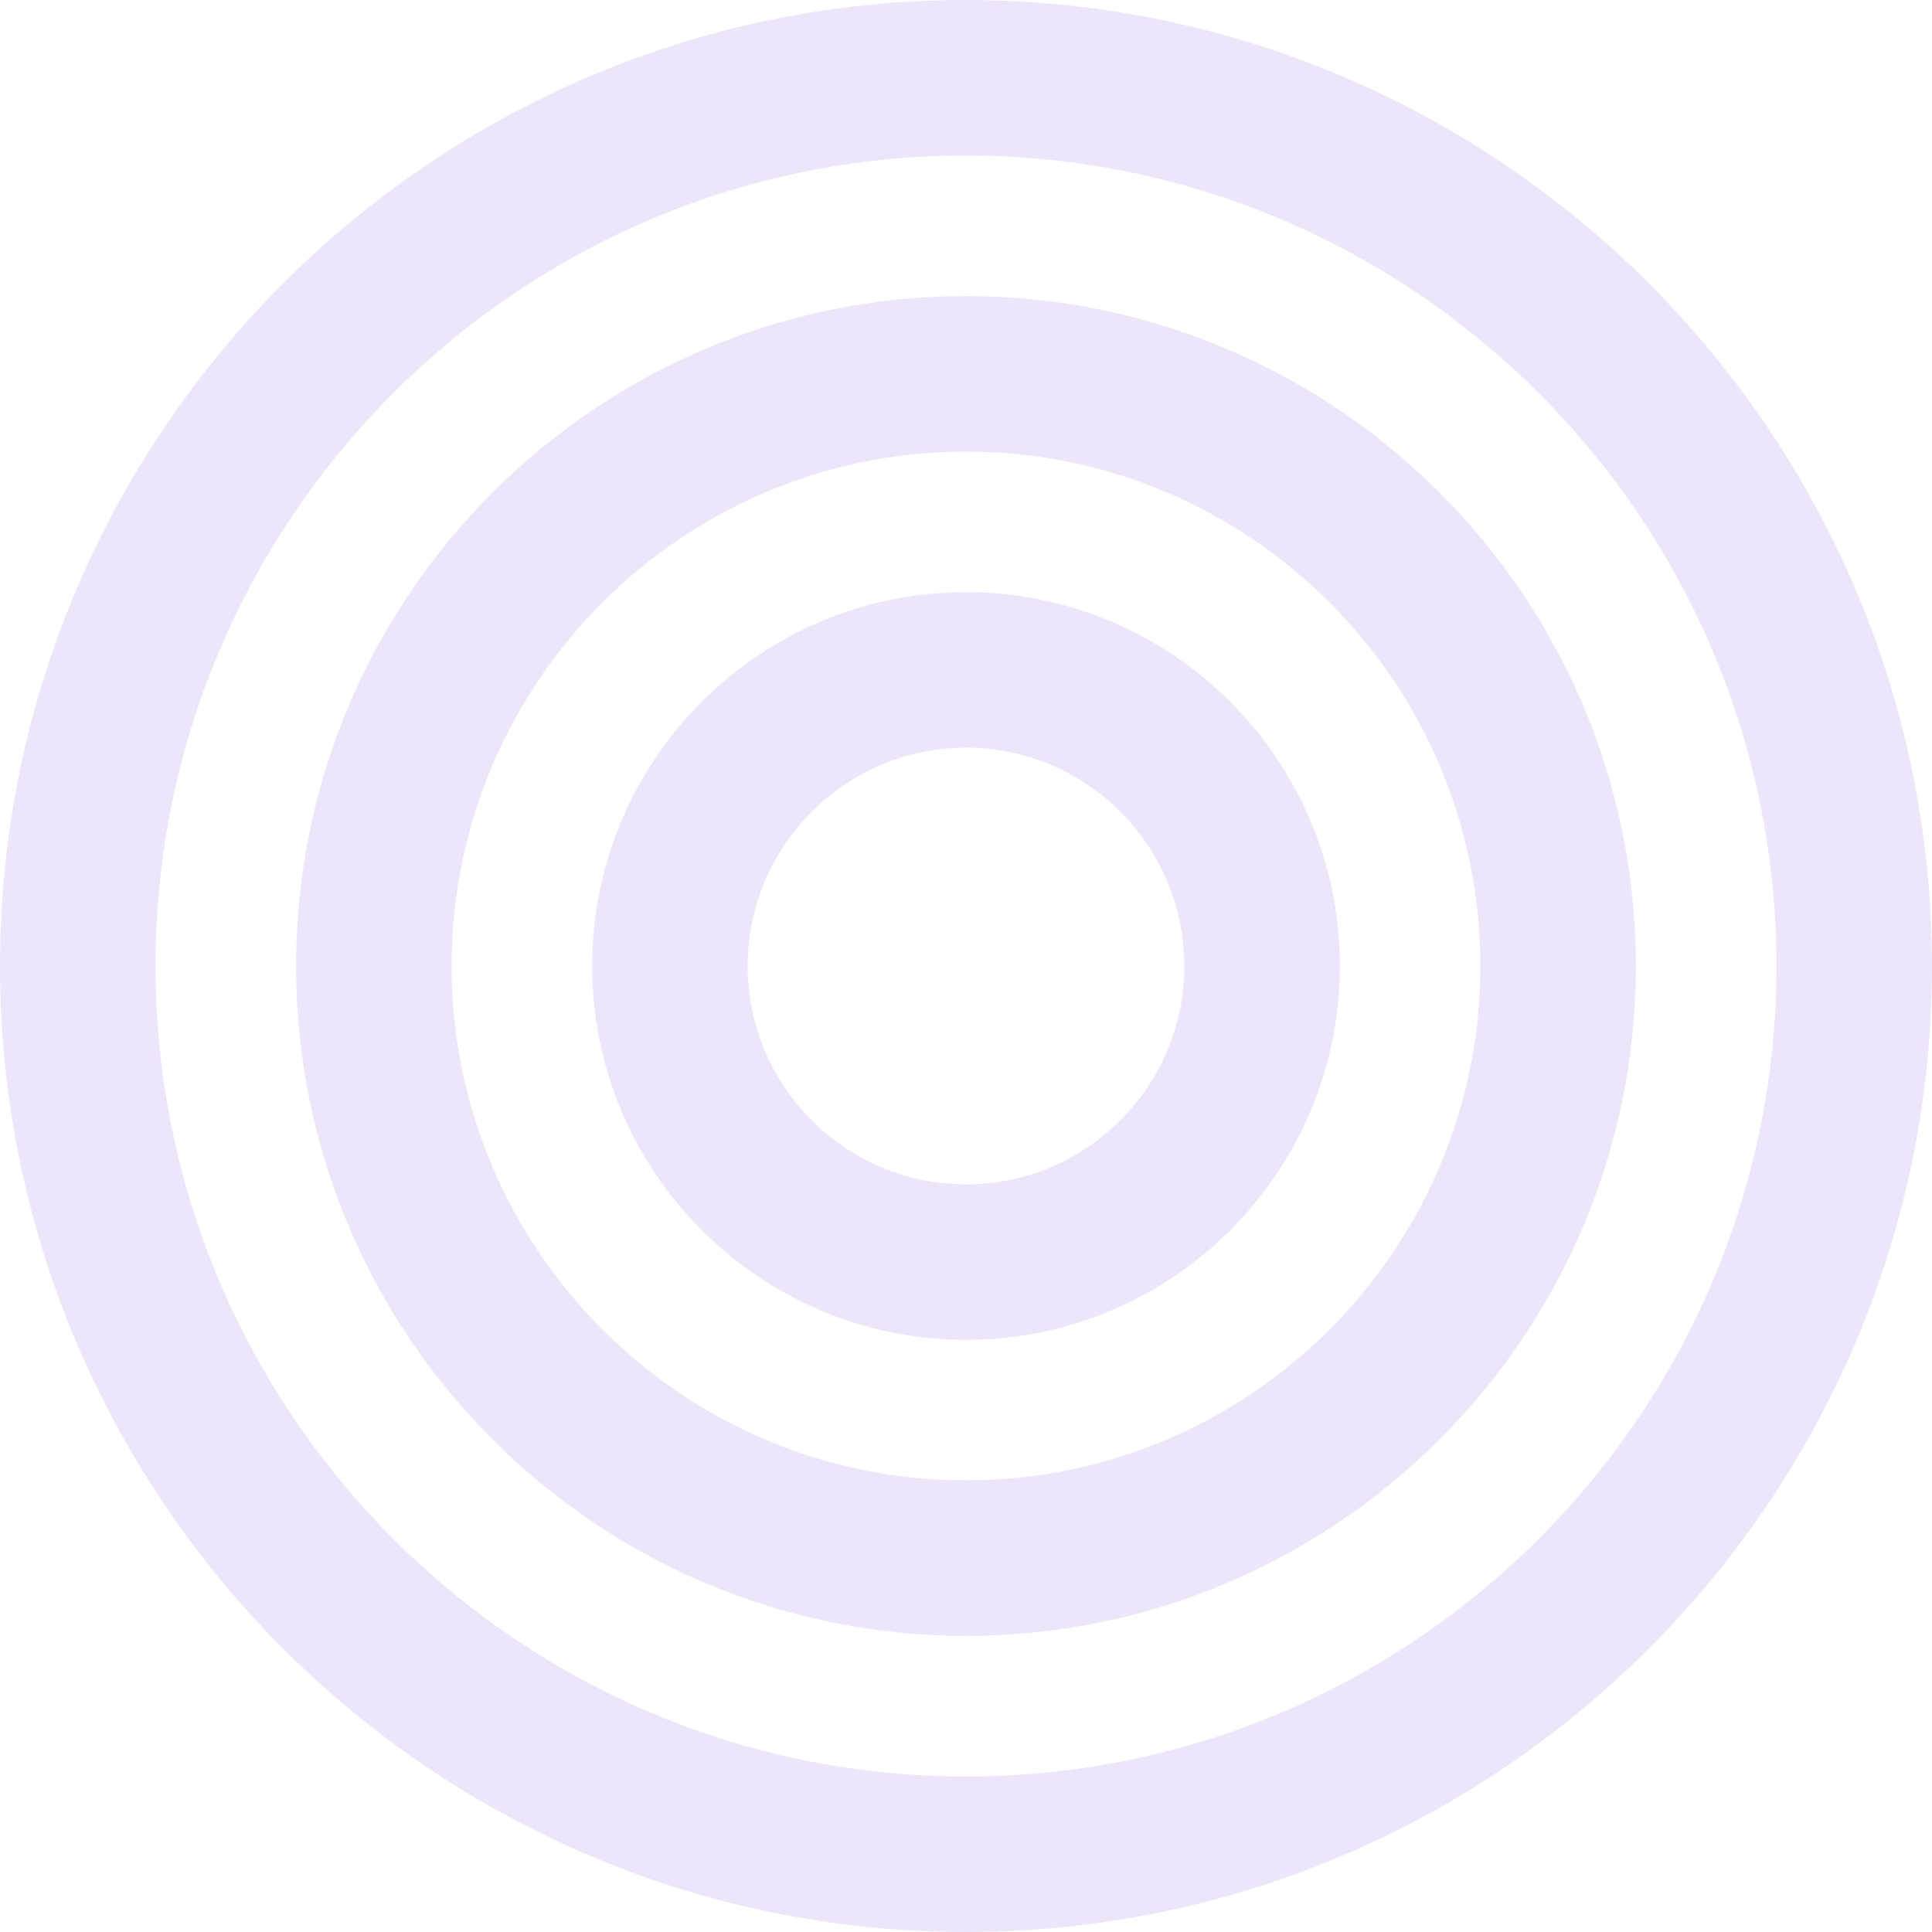
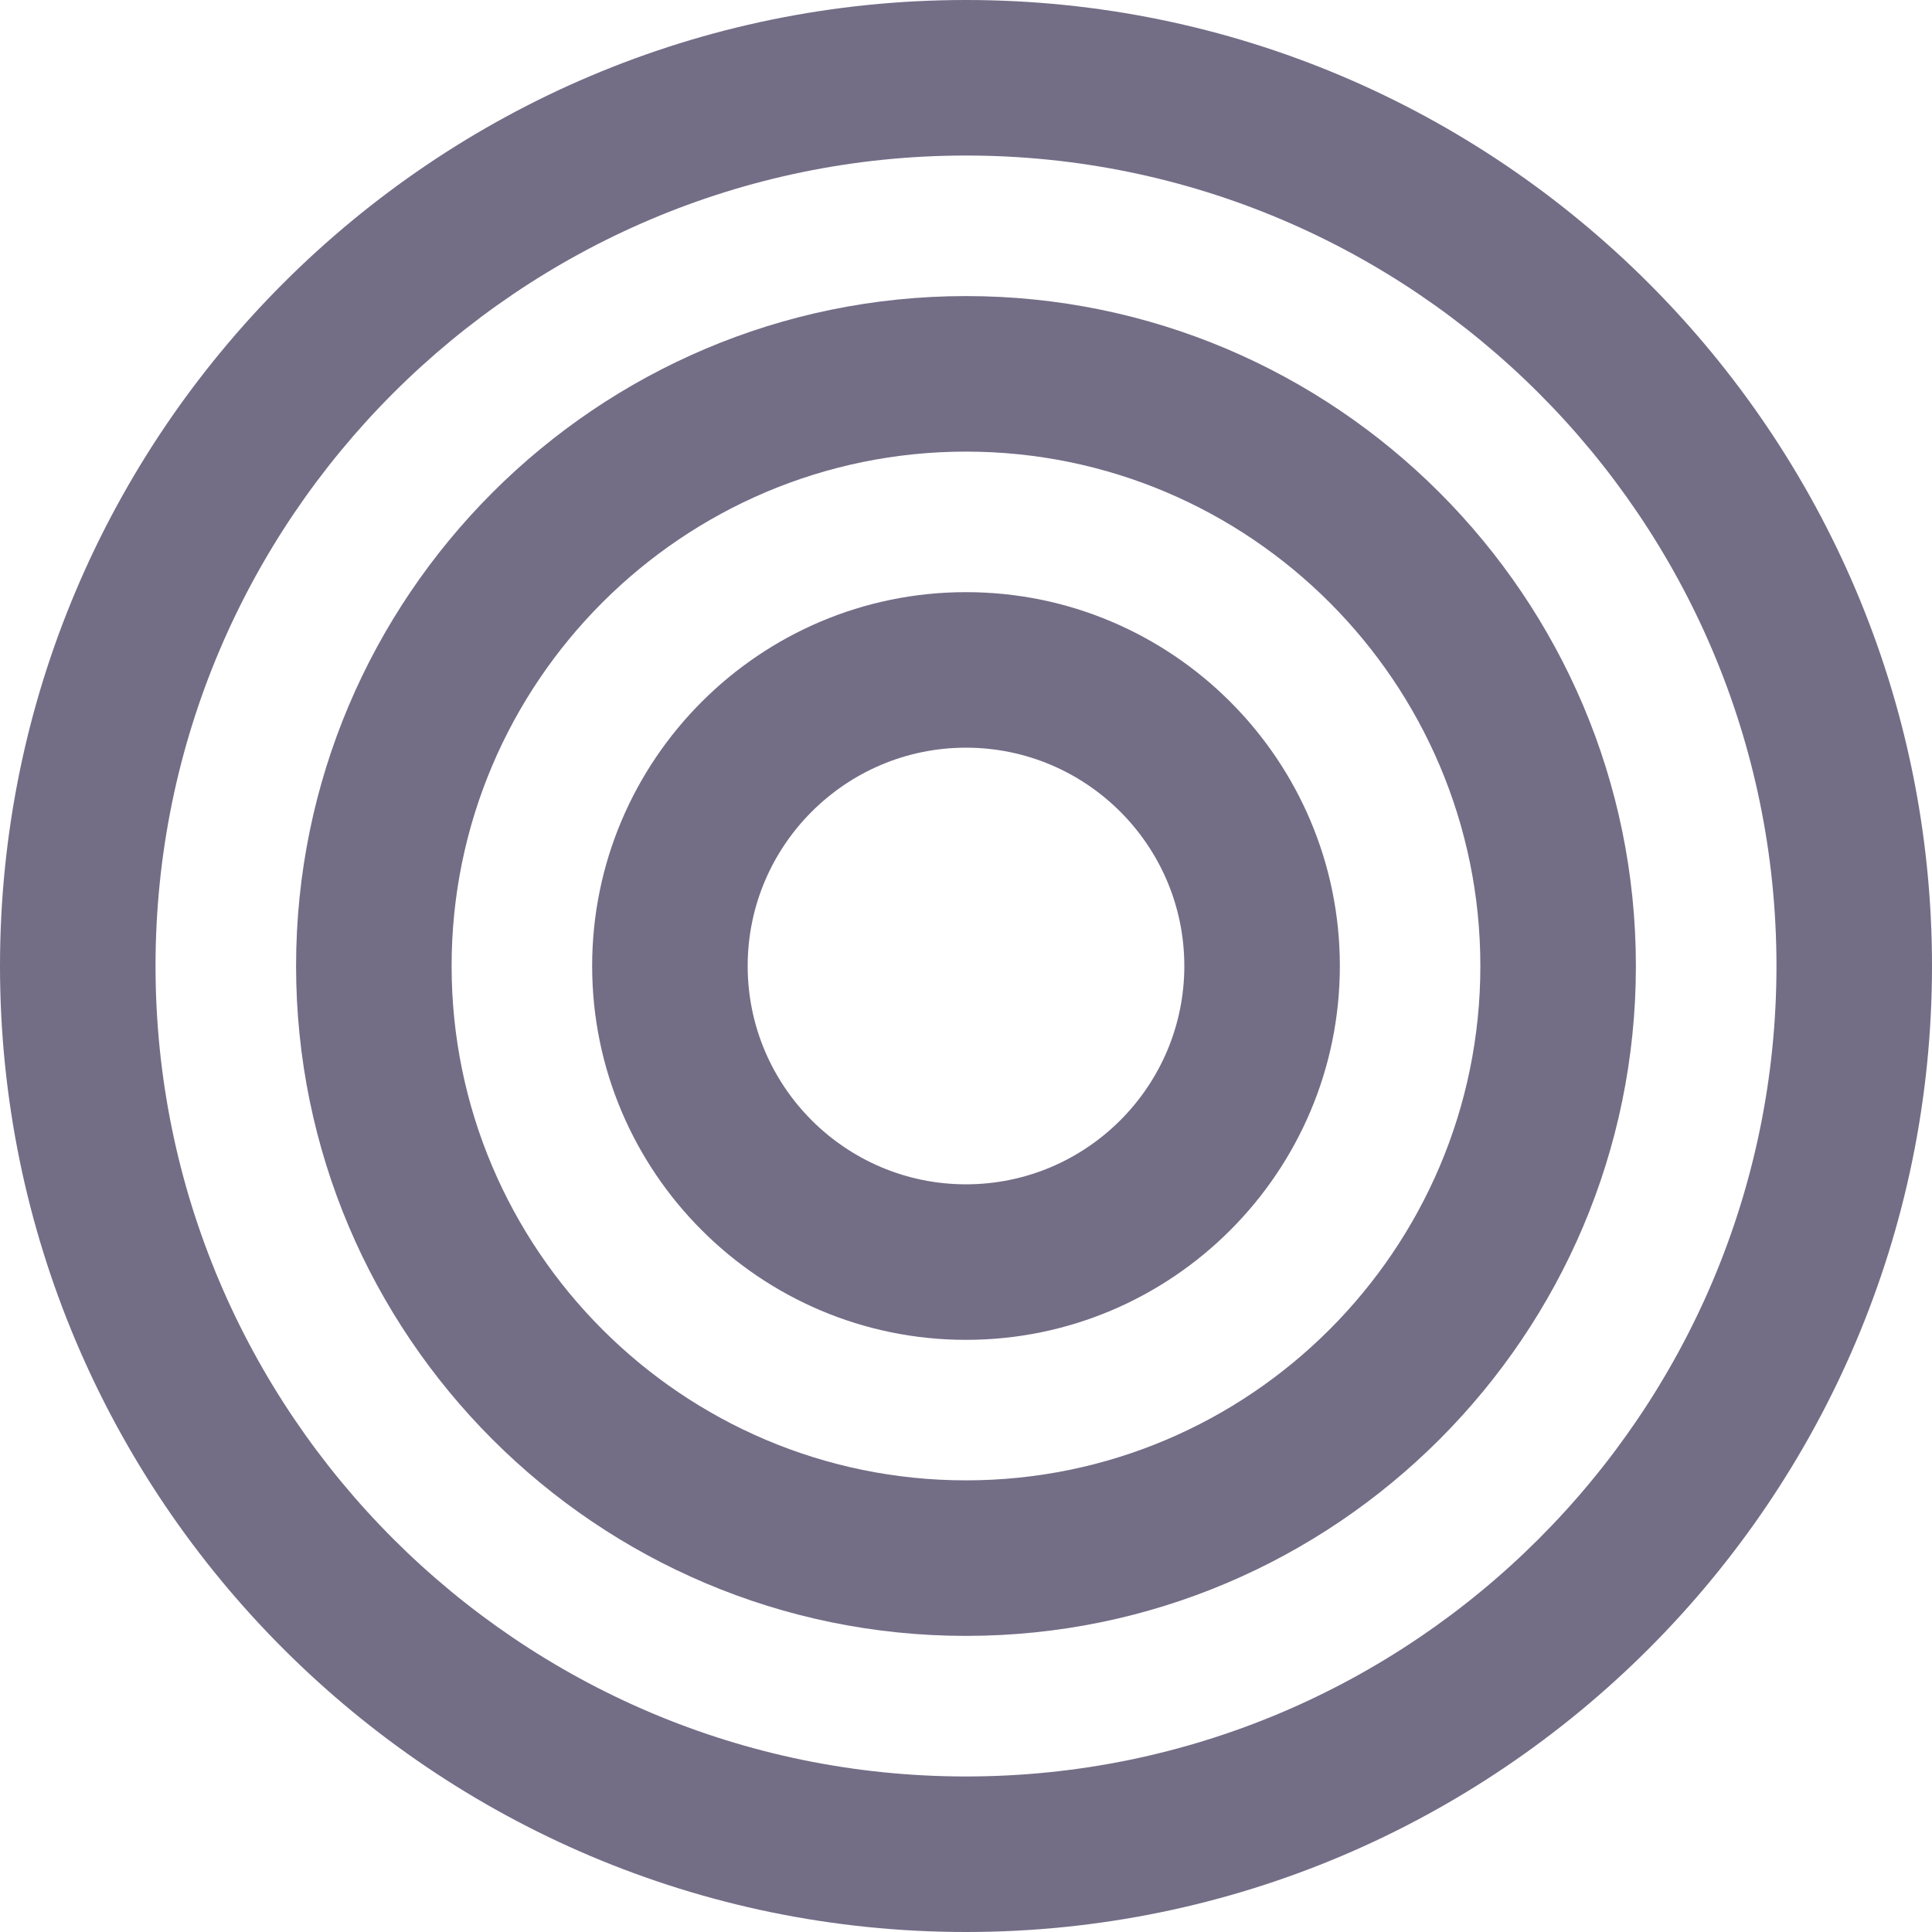
<svg xmlns="http://www.w3.org/2000/svg" viewBox="0 0 60 60">
-   <g transform="matrix(0.6037736,0,0,0.6037736,-0.1889814,-0.1889814)" stroke="none" fill="#ede6fb">
+   <g transform="matrix(0.6037736,0,0,0.6037736,-0.1889814,-0.1889814)" stroke="none" fill="#746d86">
    <path d="M50 69.23c-10.603 0-19.229-8.627-19.229-19.23S39.397 30.771 50 30.771c10.604 0 19.23 8.626 19.23 19.229 0 10.604-8.626 19.23-19.23 19.23zm0-30.459c-6.191 0-11.229 5.037-11.229 11.229 0 6.192 5.037 11.23 11.229 11.23 6.192 0 11.23-5.038 11.23-11.23 0-6.191-5.038-11.229-11.23-11.229z">
    </path>
    <path d="M50 84.457C31 84.457 15.542 69 15.542 50S31 15.542 50 15.542 84.457 31 84.457 50 69 84.457 50 84.457zm0-60.915c-14.589 0-26.458 11.869-26.458 26.458 0 14.589 11.869 26.457 26.458 26.457 14.589 0 26.457-11.868 26.457-26.457S64.589 23.542 50 23.542z">
    </path>
    <path d="M50 99.688C22.603 99.688.313 77.397.313 50S22.603.313 50 .313 99.688 22.603 99.688 50 77.397 99.688 50 99.688zm0-91.375C27.014 8.313 8.313 27.014 8.313 50S27.014 91.688 50 91.688 91.688 72.986 91.688 50 72.986 8.313 50 8.313z">
    </path>
  </g>
</svg>
